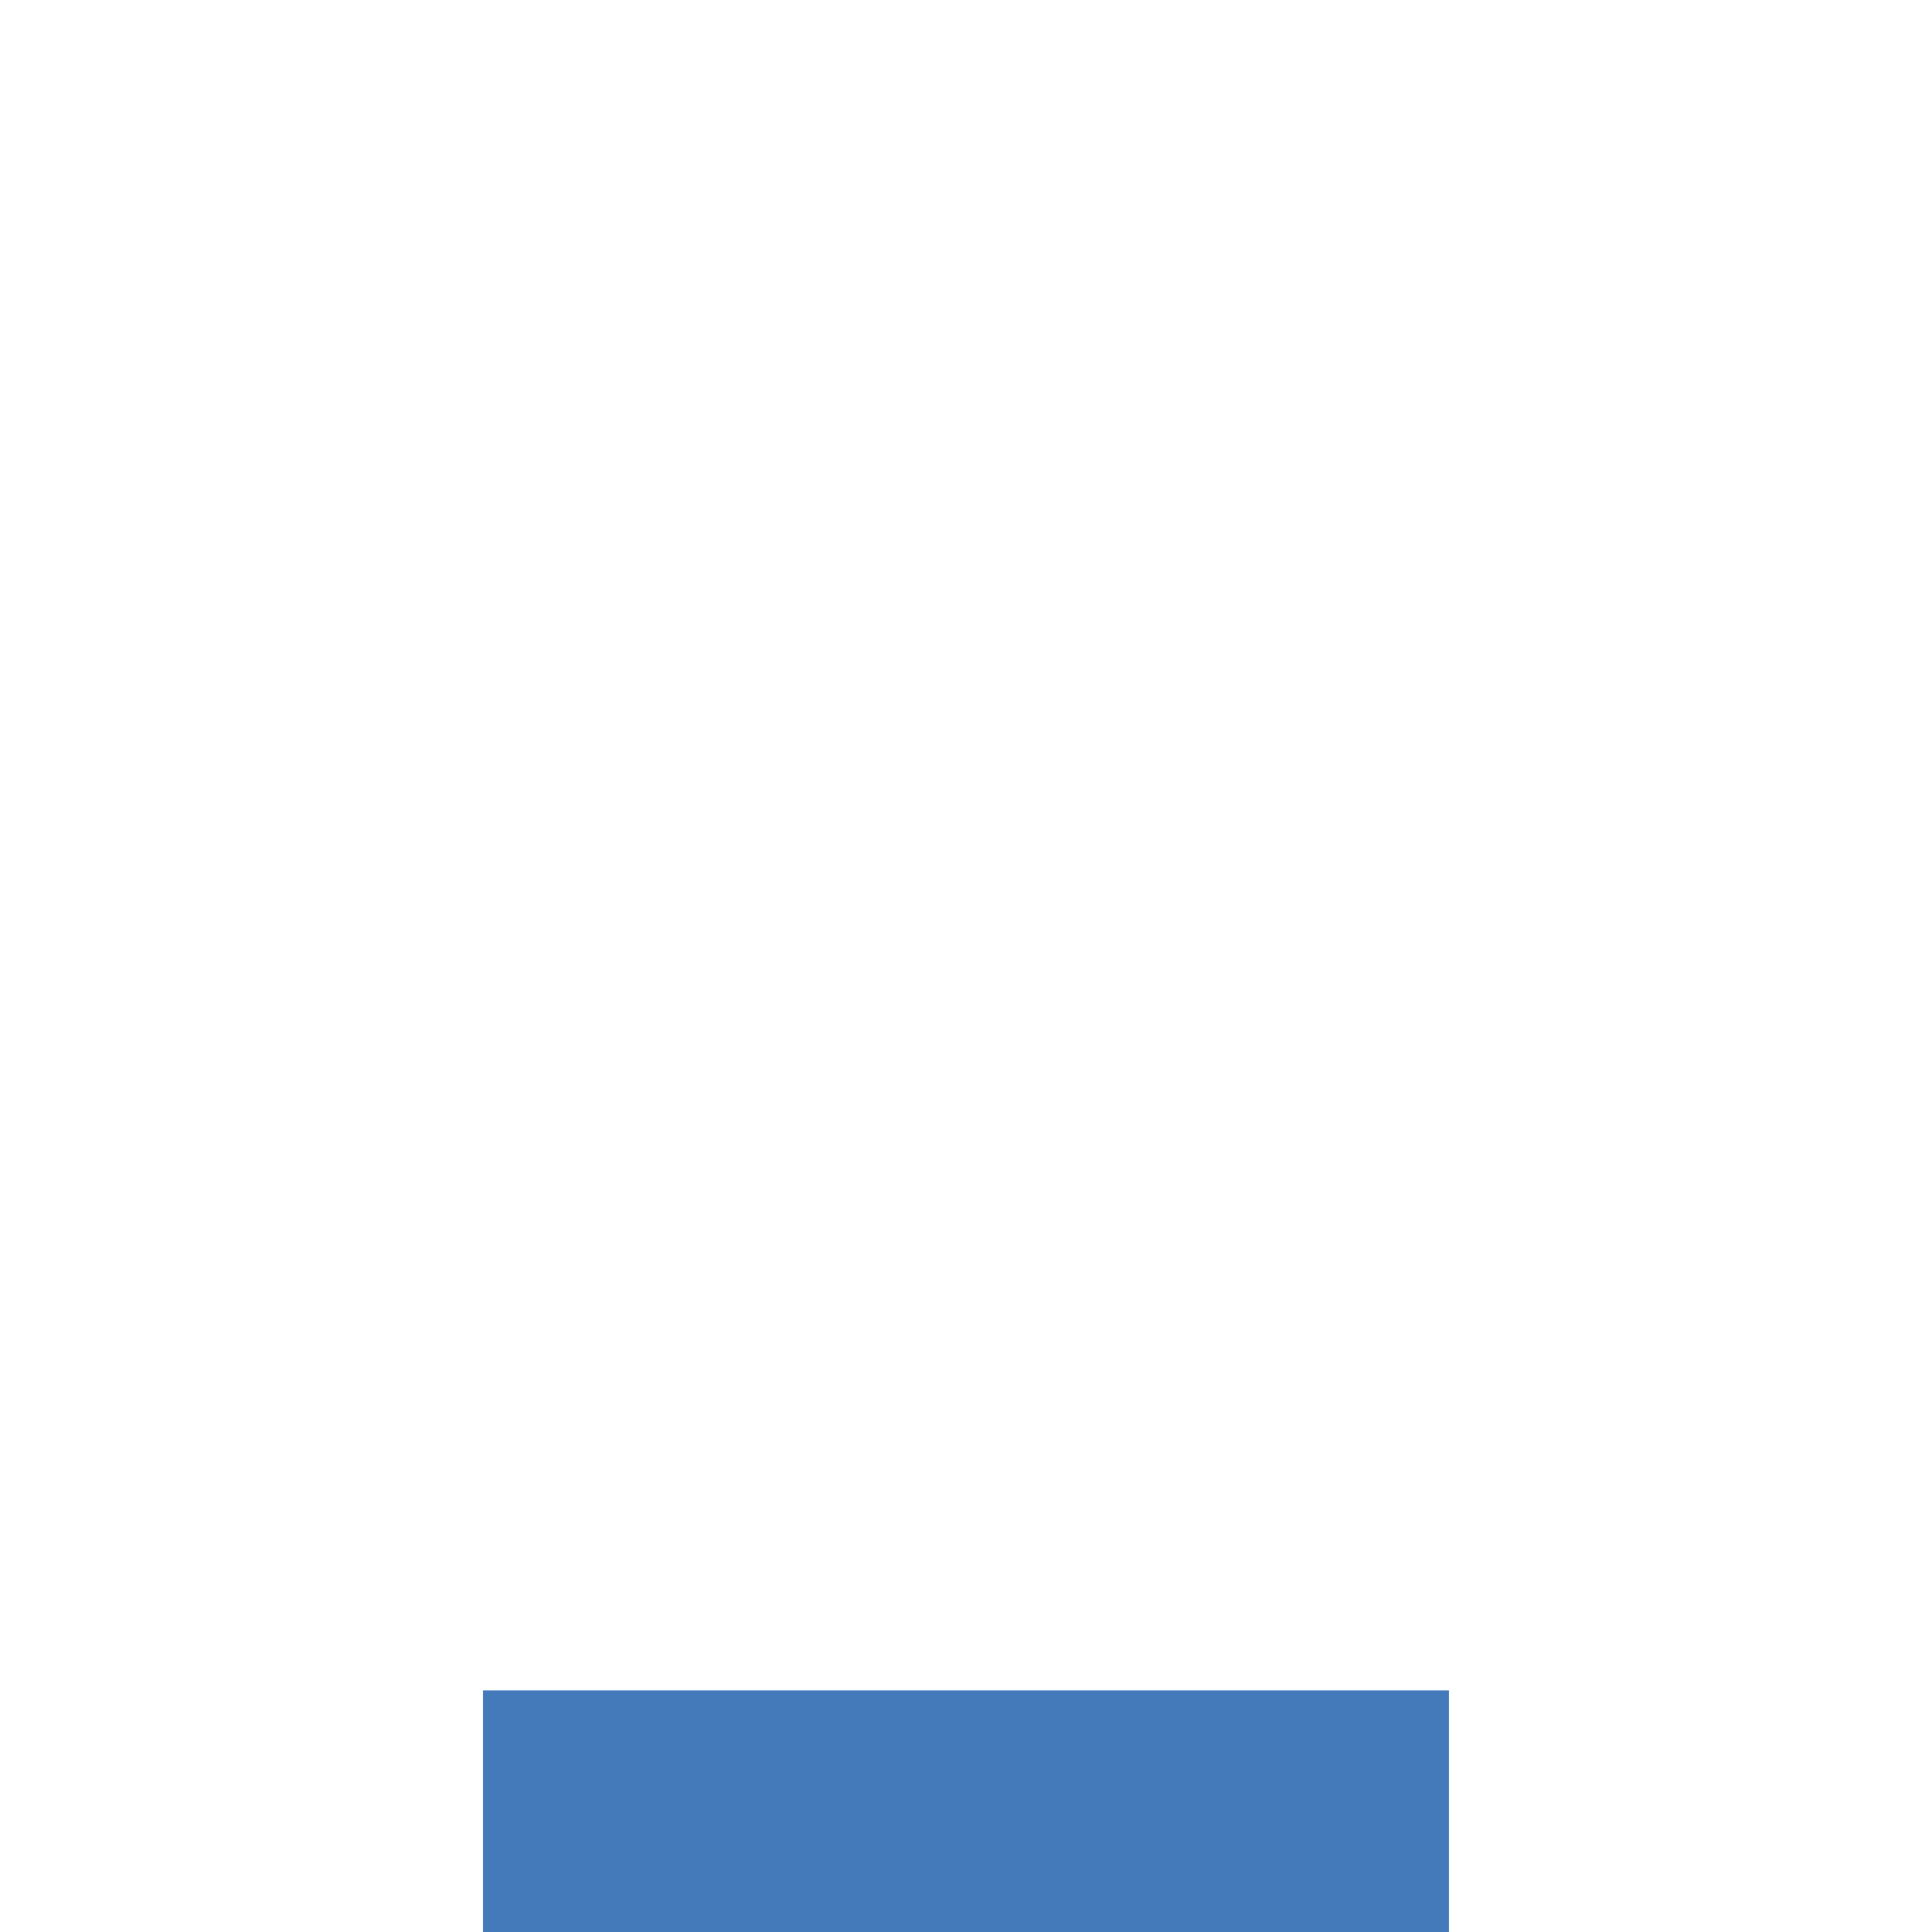
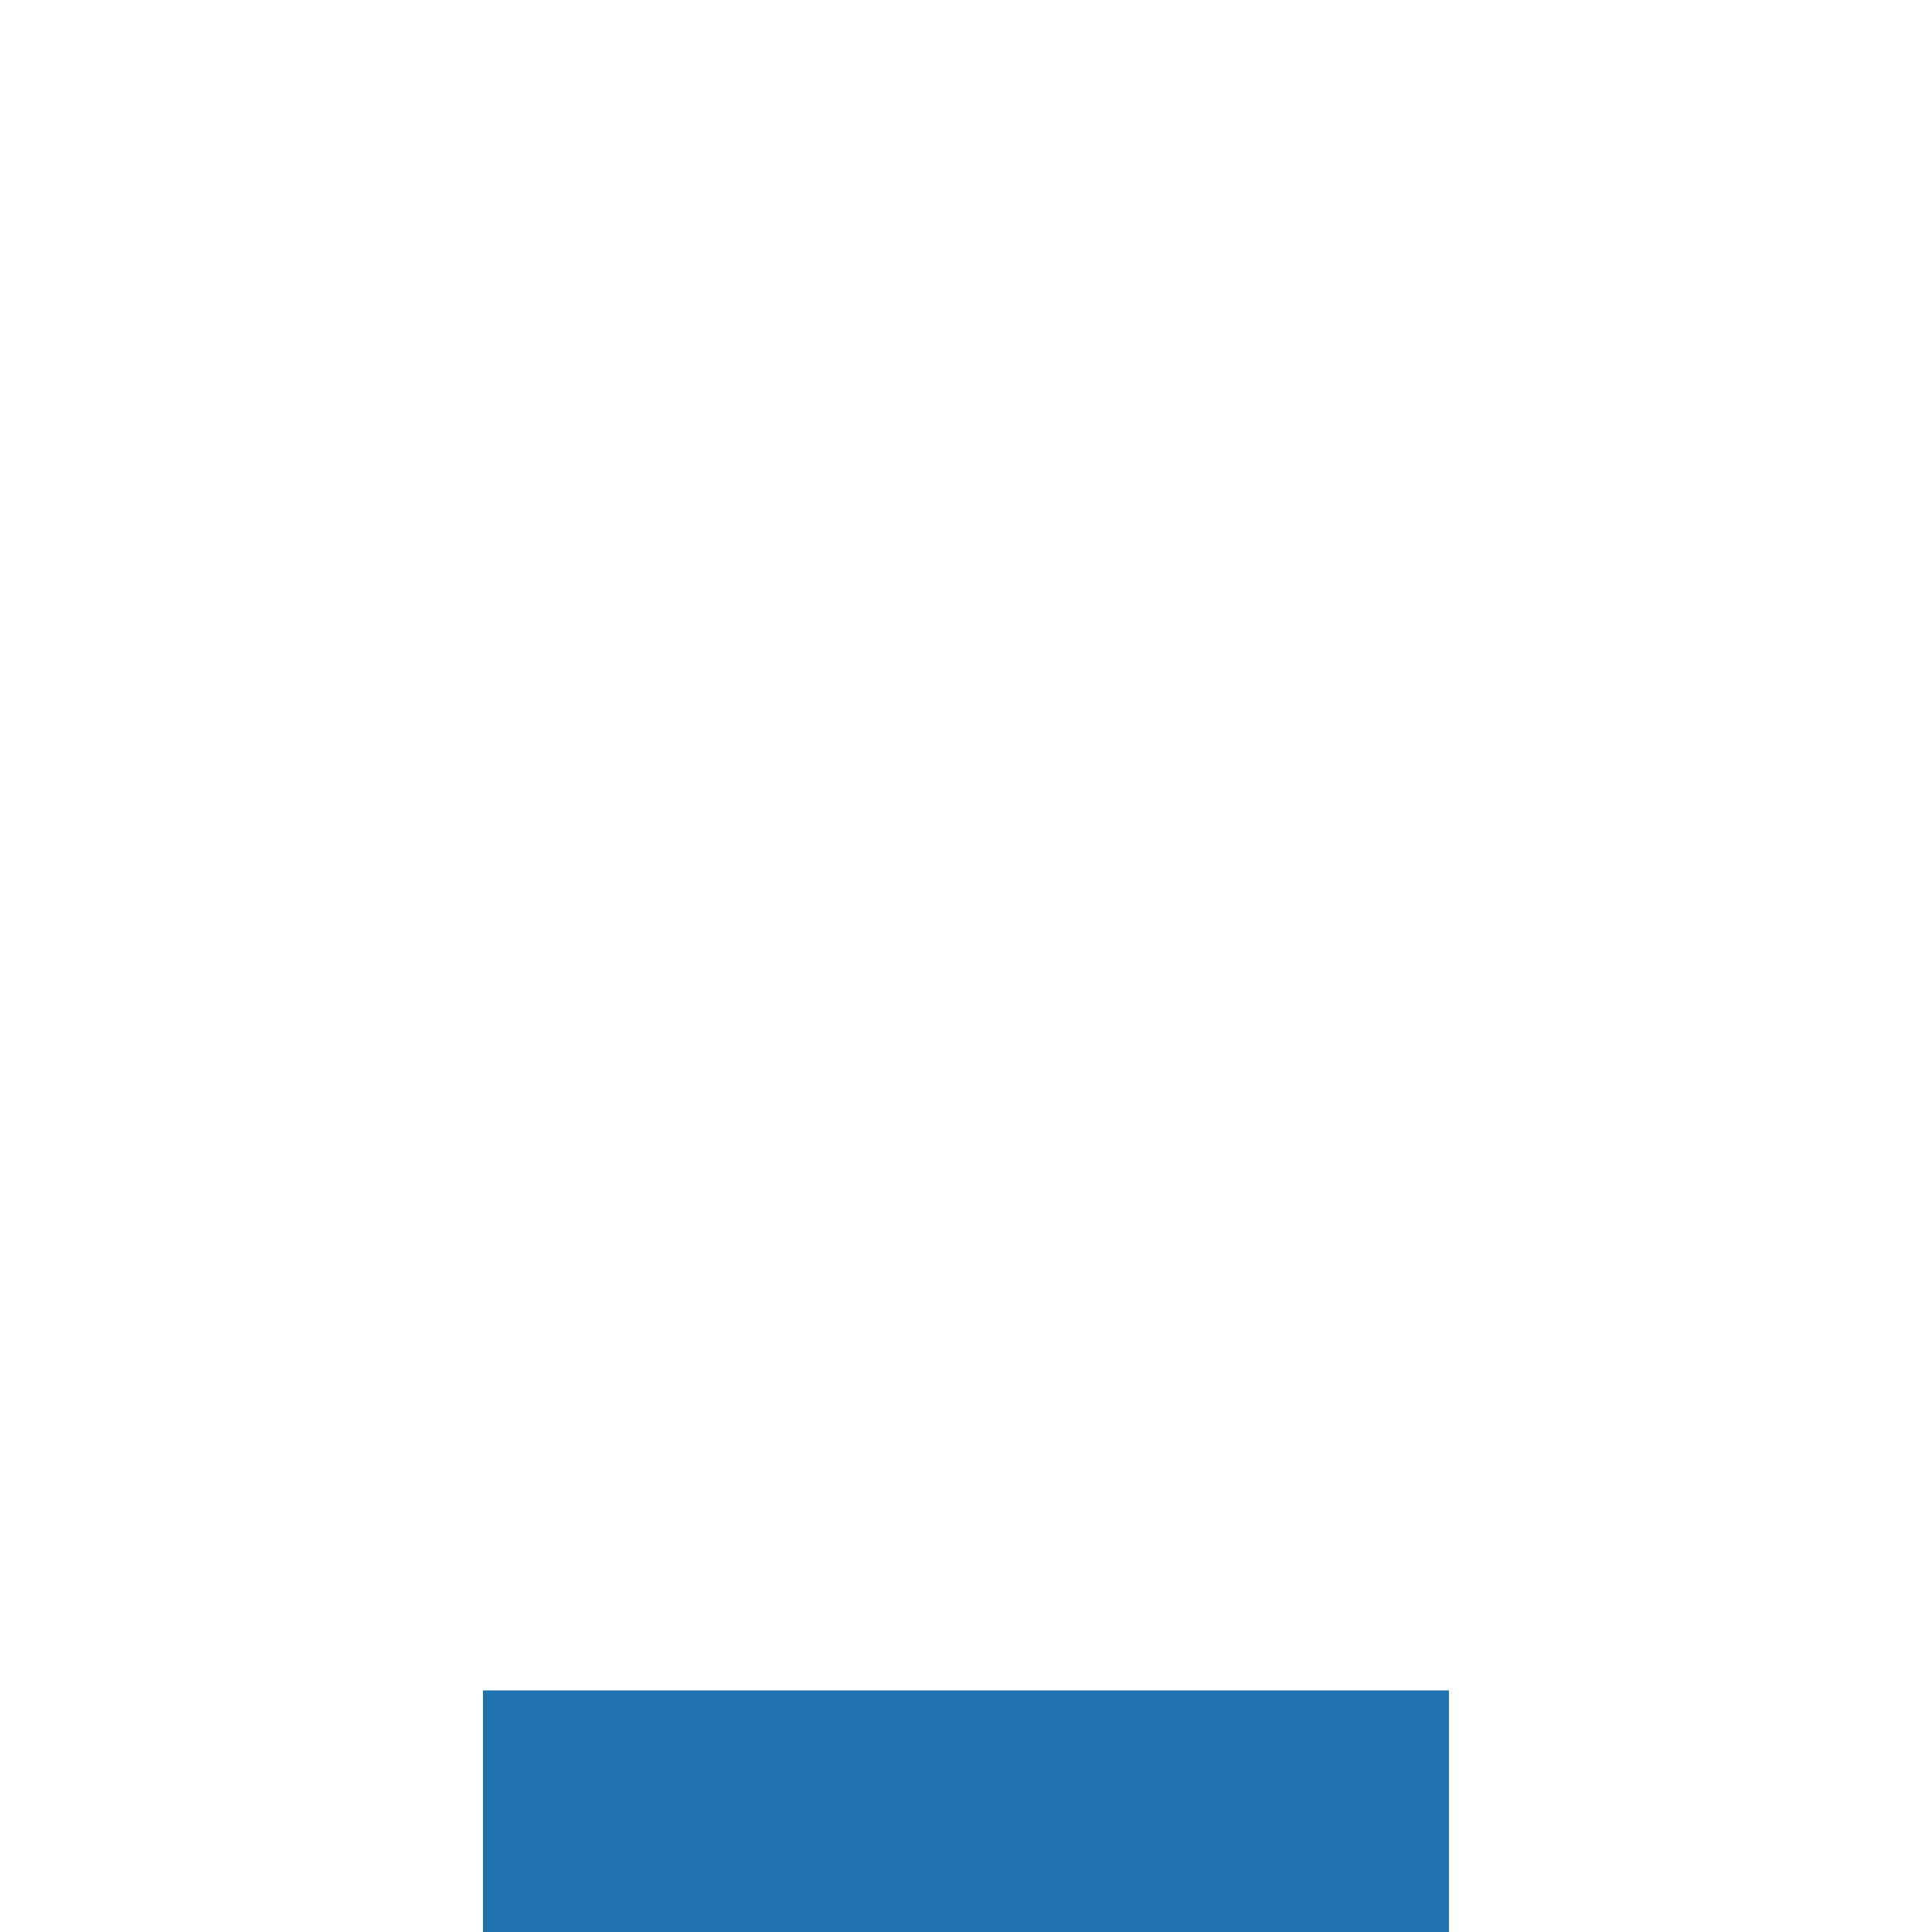
<svg xmlns="http://www.w3.org/2000/svg" xmlns:ns2="http://www.openswatchbook.org/uri/2009/osb" xmlns:xlink="http://www.w3.org/1999/xlink" width="16" height="16" id="svg7355" version="1.1">
  <defs id="defs7357">
    <radialGradient xlink:href="#linearGradient36429" id="radialGradient7461" gradientUnits="userSpaceOnUse" gradientTransform="matrix(1.011539,0,0,0.5758211,-0.3926219,71.83807)" cx="47.429" cy="167.168" fx="47.429" fy="167.168" r="37" />
    <linearGradient id="linearGradient36429">
-       <stop id="stop36431" offset="0" style="stop-color:#ffffff;stop-opacity:1;" />
-       <stop id="stop36433" offset="1" style="stop-color:#ffffff;stop-opacity:0;" />
+       <stop id="stop36431" offset="0" style="stop-color:#fdf6e3;stop-opacity:1;" />
+       <stop id="stop36433" offset="1" style="stop-color:#fdf6e3;stop-opacity:0;" />
    </linearGradient>
    <radialGradient xlink:href="#linearGradient36471" id="radialGradient7463" gradientUnits="userSpaceOnUse" gradientTransform="matrix(1.189155,0,0,0.5551325,-9.281289,36.12653)" cx="49.067" cy="242.504" fx="49.067" fy="242.504" r="37.007" />
    <linearGradient id="linearGradient36471">
-       <stop id="stop36473" offset="0" style="stop-color:#ffffff;stop-opacity:1;" />
-       <stop id="stop36475" offset="1" style="stop-color:#ffffff;stop-opacity:0;" />
+       <stop id="stop36473" offset="0" style="stop-color:#fdf6e3;stop-opacity:1;" />
+       <stop id="stop36475" offset="1" style="stop-color:#fdf6e3;stop-opacity:0;" />
    </linearGradient>
    <radialGradient r="37.007" fy="242.504" fx="49.067" cy="242.504" cx="49.067" gradientTransform="matrix(1.189155,0,0,0.1525213,-9.281289,132.5277)" gradientUnits="userSpaceOnUse" id="radialGradient7488" xlink:href="#linearGradient36471" />
    <linearGradient gradientTransform="translate(-183,-159.7664)" xlink:href="#selected_bg_color" id="linearGradient4149" x1="167.066" y1="-12.234" x2="167.066" y2="-11" gradientUnits="userSpaceOnUse" />
    <linearGradient id="selected_bg_color" ns2:paint="solid">
-       <stop style="stop-color:#5294e2;stop-opacity:1;" offset="0" id="stop4147" />
+       <stop style="stop-color:#268bd2;stop-opacity:1;" offset="0" id="stop4147" />
    </linearGradient>
  </defs>
  <g id="layer1" transform="matrix(1.621328,0,0,1.621328,-431.6347,-376.5527)">
    <g style="display:inline" id="g30864" transform="translate(255.223,70.11809)">
      <rect style="display:inline;opacity:1;fill:url(#linearGradient4149);fill-opacity:1;stroke:none" id="rect4147-3" width="4.934" height="1.234" x="-18.401" y="-172" rx="0" transform="scale(-1,-1)" />
      <rect style="display:inline;opacity:1;fill:#000000;fill-opacity:0.176;stroke:none" id="rect4147-6" width="4.934" height="1.234" x="-18.401" y="-172" rx="0" transform="scale(-1,-1)" />
    </g>
  </g>
</svg>
